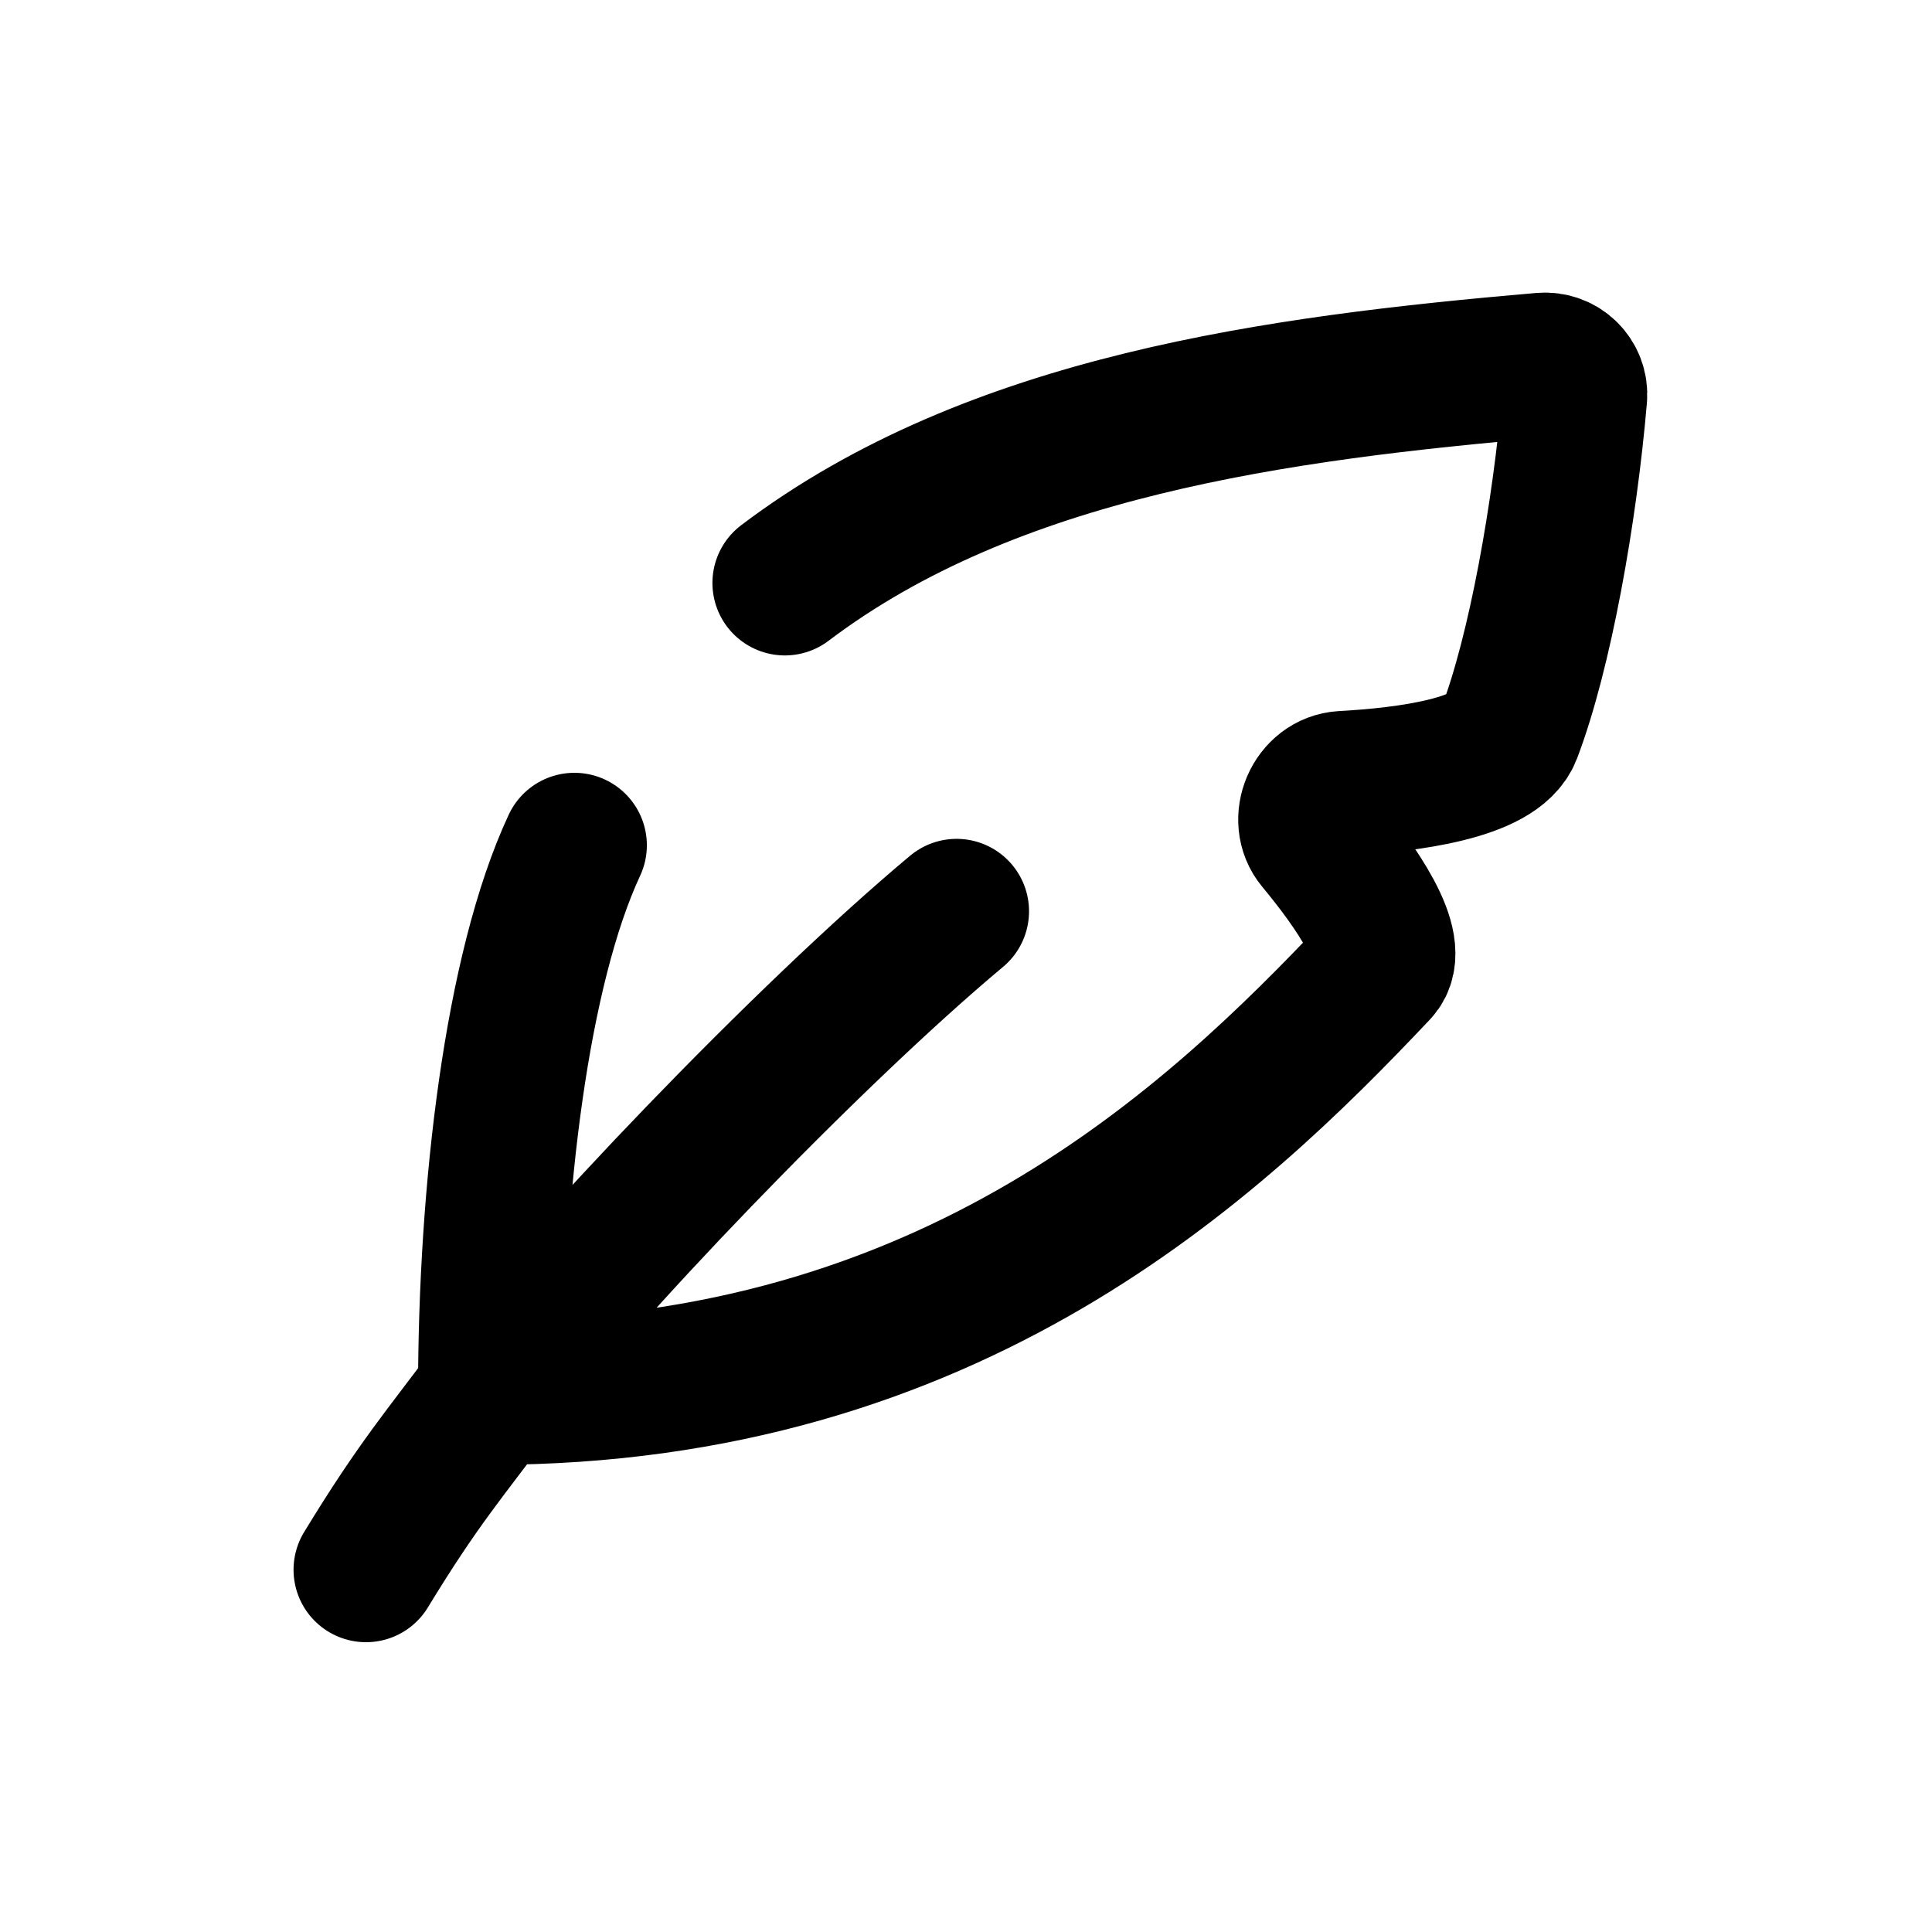
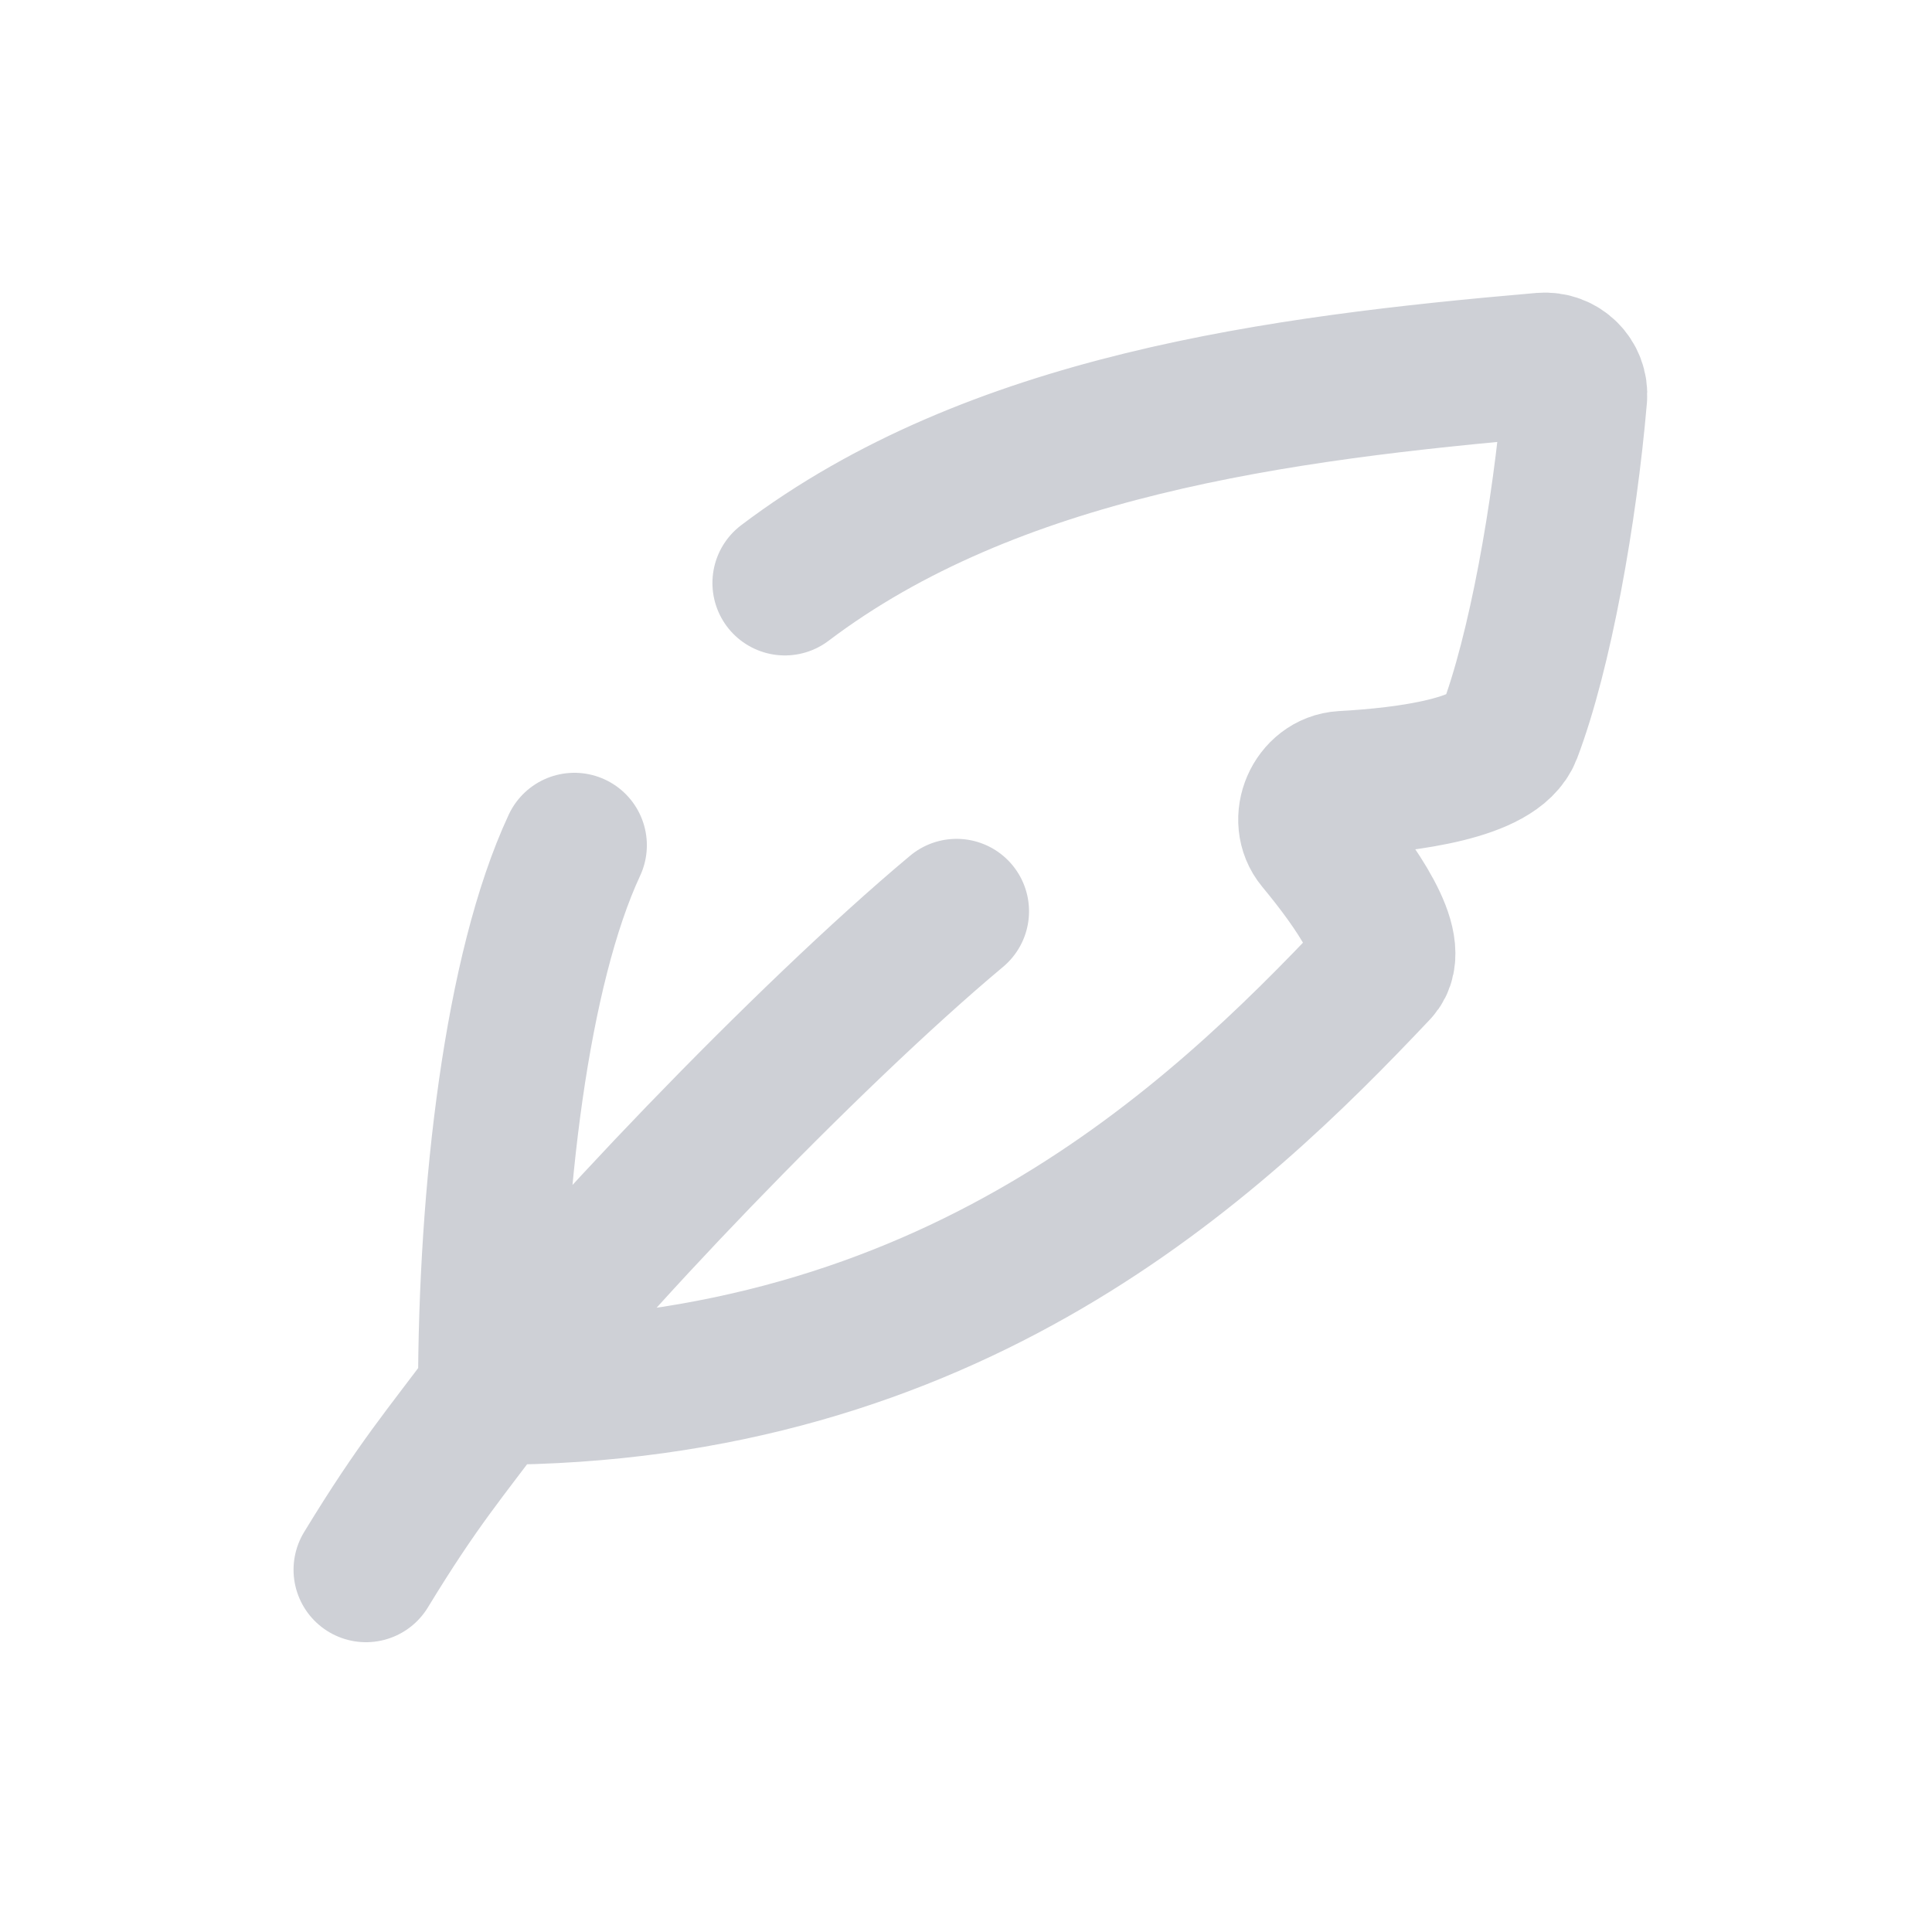
<svg xmlns="http://www.w3.org/2000/svg" width="16" height="16" viewBox="0 0 16 16" fill="none">
-   <path d="M3.031 13C3.469 12.281 3.686 12.038 4.062 11.531M4.062 11.531C4.062 9.866 4.278 8.028 4.757 7M4.062 11.531C4.757 10.598 6.688 8.578 7.922 7.547M4.062 11.531C7.875 11.531 10.051 9.467 11.406 8.031C11.582 7.845 11.231 7.342 10.916 6.962C10.772 6.789 10.896 6.501 11.121 6.488C11.666 6.458 12.387 6.362 12.5 6.067C12.754 5.4 12.959 4.244 13.041 3.288C13.054 3.136 12.926 3.011 12.774 3.024C10.582 3.213 8.221 3.526 6.5 4.828" stroke="black" stroke-width="1.2" stroke-linecap="round" />
+   <path d="M3.031 13C3.469 12.281 3.686 12.038 4.062 11.531M4.062 11.531C4.062 9.866 4.278 8.028 4.757 7M4.062 11.531C4.757 10.598 6.688 8.578 7.922 7.547M4.062 11.531C7.875 11.531 10.051 9.467 11.406 8.031C11.582 7.845 11.231 7.342 10.916 6.962C10.772 6.789 10.896 6.501 11.121 6.488C11.666 6.458 12.387 6.362 12.5 6.067C12.754 5.4 12.959 4.244 13.041 3.288C13.054 3.136 12.926 3.011 12.774 3.024C10.582 3.213 8.221 3.526 6.5 4.828" stroke-width="1.2" stroke-linecap="round" stroke="#CED0D6" />
</svg>
